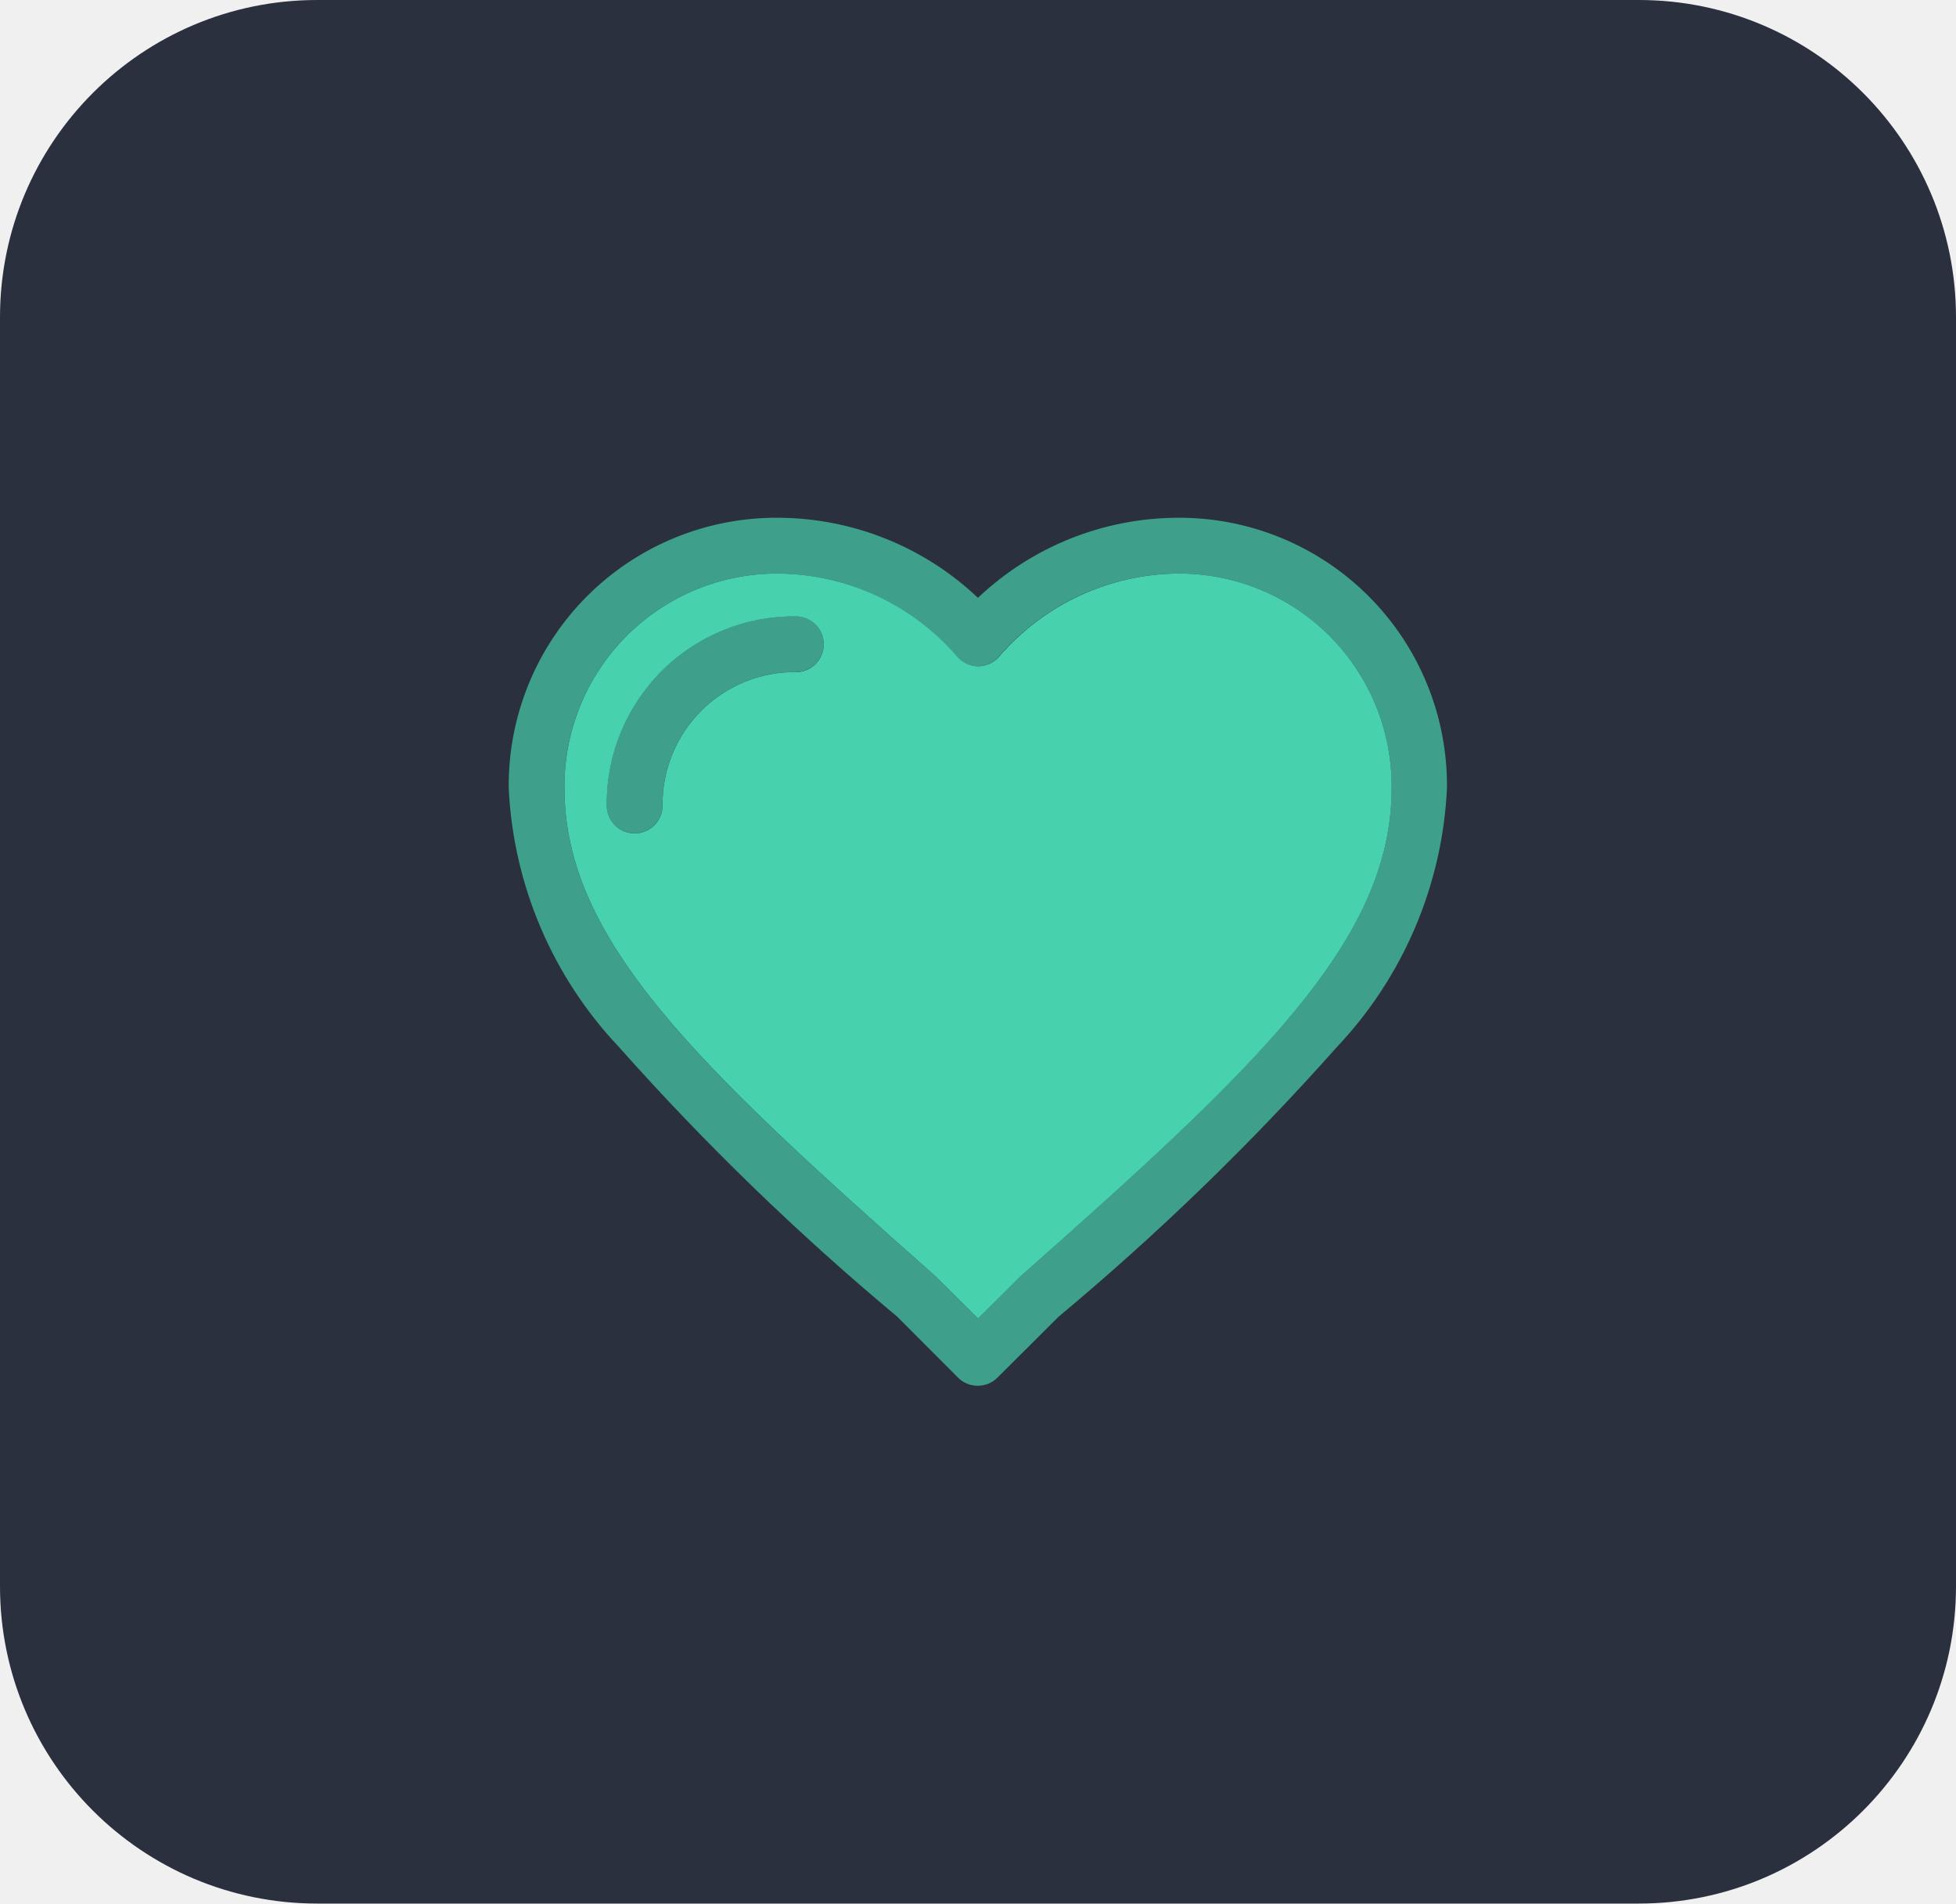
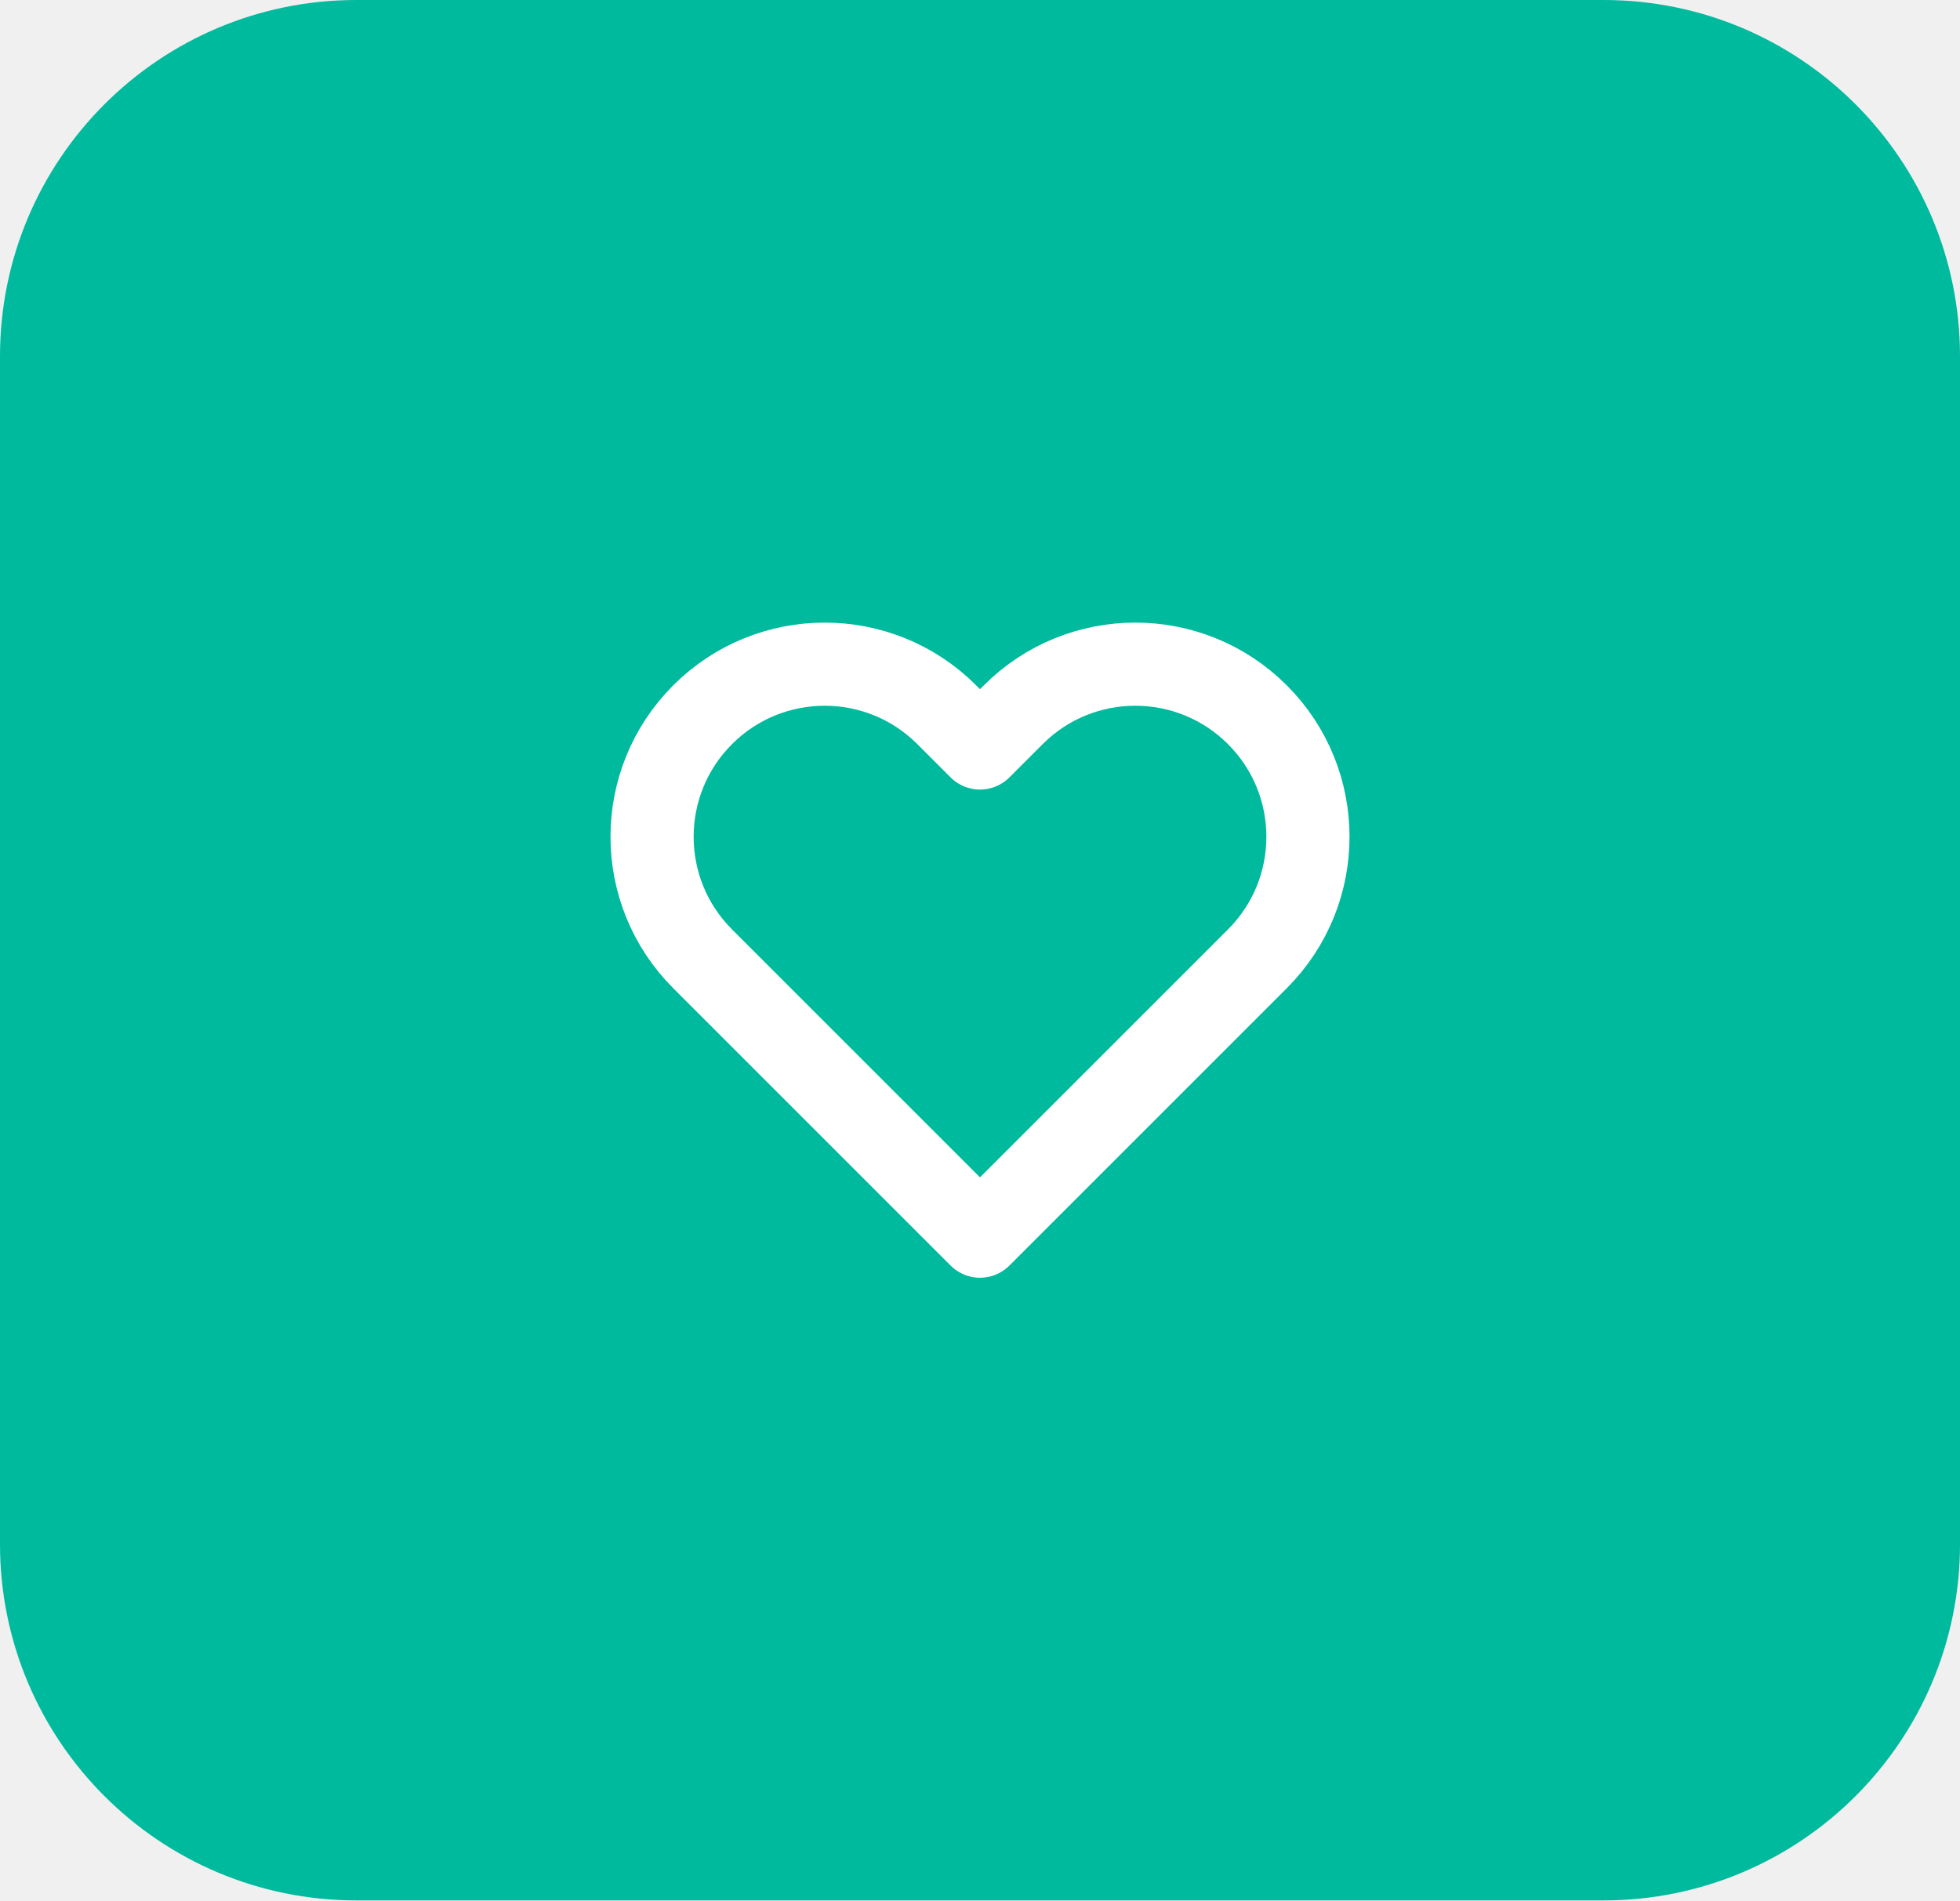
- <svg xmlns="http://www.w3.org/2000/svg" width="37" height="36" viewBox="0 0 37 36">
-   <g id="Liked_Songs_Btn_Default" data-name="Liked Songs Btn Default" transform="translate(-404.992 -28)">
-     <g id="background" transform="translate(405 28)">
-       <rect id="Shape_BG" data-name="Shape BG" width="37" height="36" rx="6" transform="translate(-0.008)" fill="#2b303e" />
-       <g id="Liked_Songs" data-name="Liked Songs" transform="translate(9.615 9.792)">
-         <g id="Secondary" transform="translate(0 0)">
-           <g id="Group_9180" data-name="Group 9180" transform="translate(0 0)">
-             <path id="Path_12" data-name="Path 12" d="M35.581,39.213a4.515,4.515,0,0,0-3.356,1.567.528.528,0,0,1-.4.187h0a.528.528,0,0,1-.4-.187,4.514,4.514,0,0,0-3.357-1.567A4.02,4.02,0,0,0,24,43.276c0,2.876,2.53,5.254,7,9.211l.023.021.8.794.8-.794.023-.021c4.471-3.956,7-6.334,7-9.211A4.02,4.02,0,0,0,35.581,39.213Zm-7.2,1.863A2.5,2.5,0,0,0,25.855,43.6a.527.527,0,1,1-1.055,0,3.539,3.539,0,0,1,3.577-3.577.527.527,0,0,1,0,1.055Z" transform="translate(-22.945 -38.158)" fill="none" />
-             <path id="Path_13" data-name="Path 13" d="M12.635,15.213a5.521,5.521,0,0,0-3.759,1.514,5.521,5.521,0,0,0-3.759-1.514A5.063,5.063,0,0,0,0,20.331a7.65,7.65,0,0,0,2.082,4.888,49.152,49.152,0,0,0,5.264,5.1L8.5,31.475a.527.527,0,0,0,.744,0l1.159-1.154a49.116,49.116,0,0,0,5.264-5.1,7.65,7.65,0,0,0,2.081-4.888A5.063,5.063,0,0,0,12.635,15.213ZM9.7,29.542l-.023.021-.8.794-.8-.794-.023-.021c-4.471-3.957-7-6.335-7-9.211a4.019,4.019,0,0,1,4.063-4.063,4.514,4.514,0,0,1,3.357,1.567.528.528,0,0,0,.4.187h0a.528.528,0,0,0,.4-.187,4.515,4.515,0,0,1,3.356-1.567A4.02,4.02,0,0,1,16.7,20.331C16.7,23.207,14.169,25.586,9.7,29.542Z" transform="translate(0 -15.213)" fill="rgba(71,209,172,0.7)" />
-             <path id="Path_14" data-name="Path 14" d="M45.778,57.611A3.539,3.539,0,0,0,42.2,61.188a.527.527,0,1,0,1.055,0,2.5,2.5,0,0,1,2.522-2.523.527.527,0,0,0,0-1.055Z" transform="translate(-40.346 -55.748)" fill="rgba(71,209,172,0.7)" />
-           </g>
-         </g>
-         <g id="Primary" transform="translate(1.055 1.055)">
-           <g id="Group_9180-2" data-name="Group 9180">
-             <path id="Path_12-2" data-name="Path 12" d="M35.581,39.213a4.515,4.515,0,0,0-3.356,1.567.528.528,0,0,1-.4.187h0a.528.528,0,0,1-.4-.187,4.514,4.514,0,0,0-3.357-1.567A4.02,4.02,0,0,0,24,43.276c0,2.876,2.53,5.254,7,9.211l.023.021.8.794.8-.794.023-.021c4.471-3.956,7-6.334,7-9.211A4.02,4.02,0,0,0,35.581,39.213Zm-7.2,1.863A2.5,2.5,0,0,0,25.855,43.6a.527.527,0,1,1-1.055,0,3.539,3.539,0,0,1,3.577-3.577.527.527,0,0,1,0,1.055Z" transform="translate(-24 -39.213)" fill="#47d1ac" />
-           </g>
-         </g>
+ <svg xmlns="http://www.w3.org/2000/svg" width="33" height="32" viewBox="0 0 33 32">
+   <g id="Group_9182" data-name="Group 9182" transform="translate(-405 -28)">
+     <g id="Add_new_service" data-name="Add new service" transform="translate(425.45 28)">
+       <rect id="Shape_BG" data-name="Shape BG" width="33" height="32" rx="6" transform="translate(-20.45)" fill="#00ba9e" />
+       <g id="Icon" transform="translate(-9.471 11.184)">
+         <path id="Path" d="M11.481,3.35a2.906,2.906,0,0,0-4.11,0l-.56.56-.56-.56a2.906,2.906,0,0,0-4.11,4.11l.56.56,4.11,4.11,4.11-4.11.56-.56A2.905,2.905,0,0,0,11.481,3.35Z" transform="translate(-1.29 -2.499)" fill="none" stroke="#fff" stroke-linecap="round" stroke-linejoin="round" stroke-width="1.4" />
      </g>
    </g>
  </g>
</svg>
